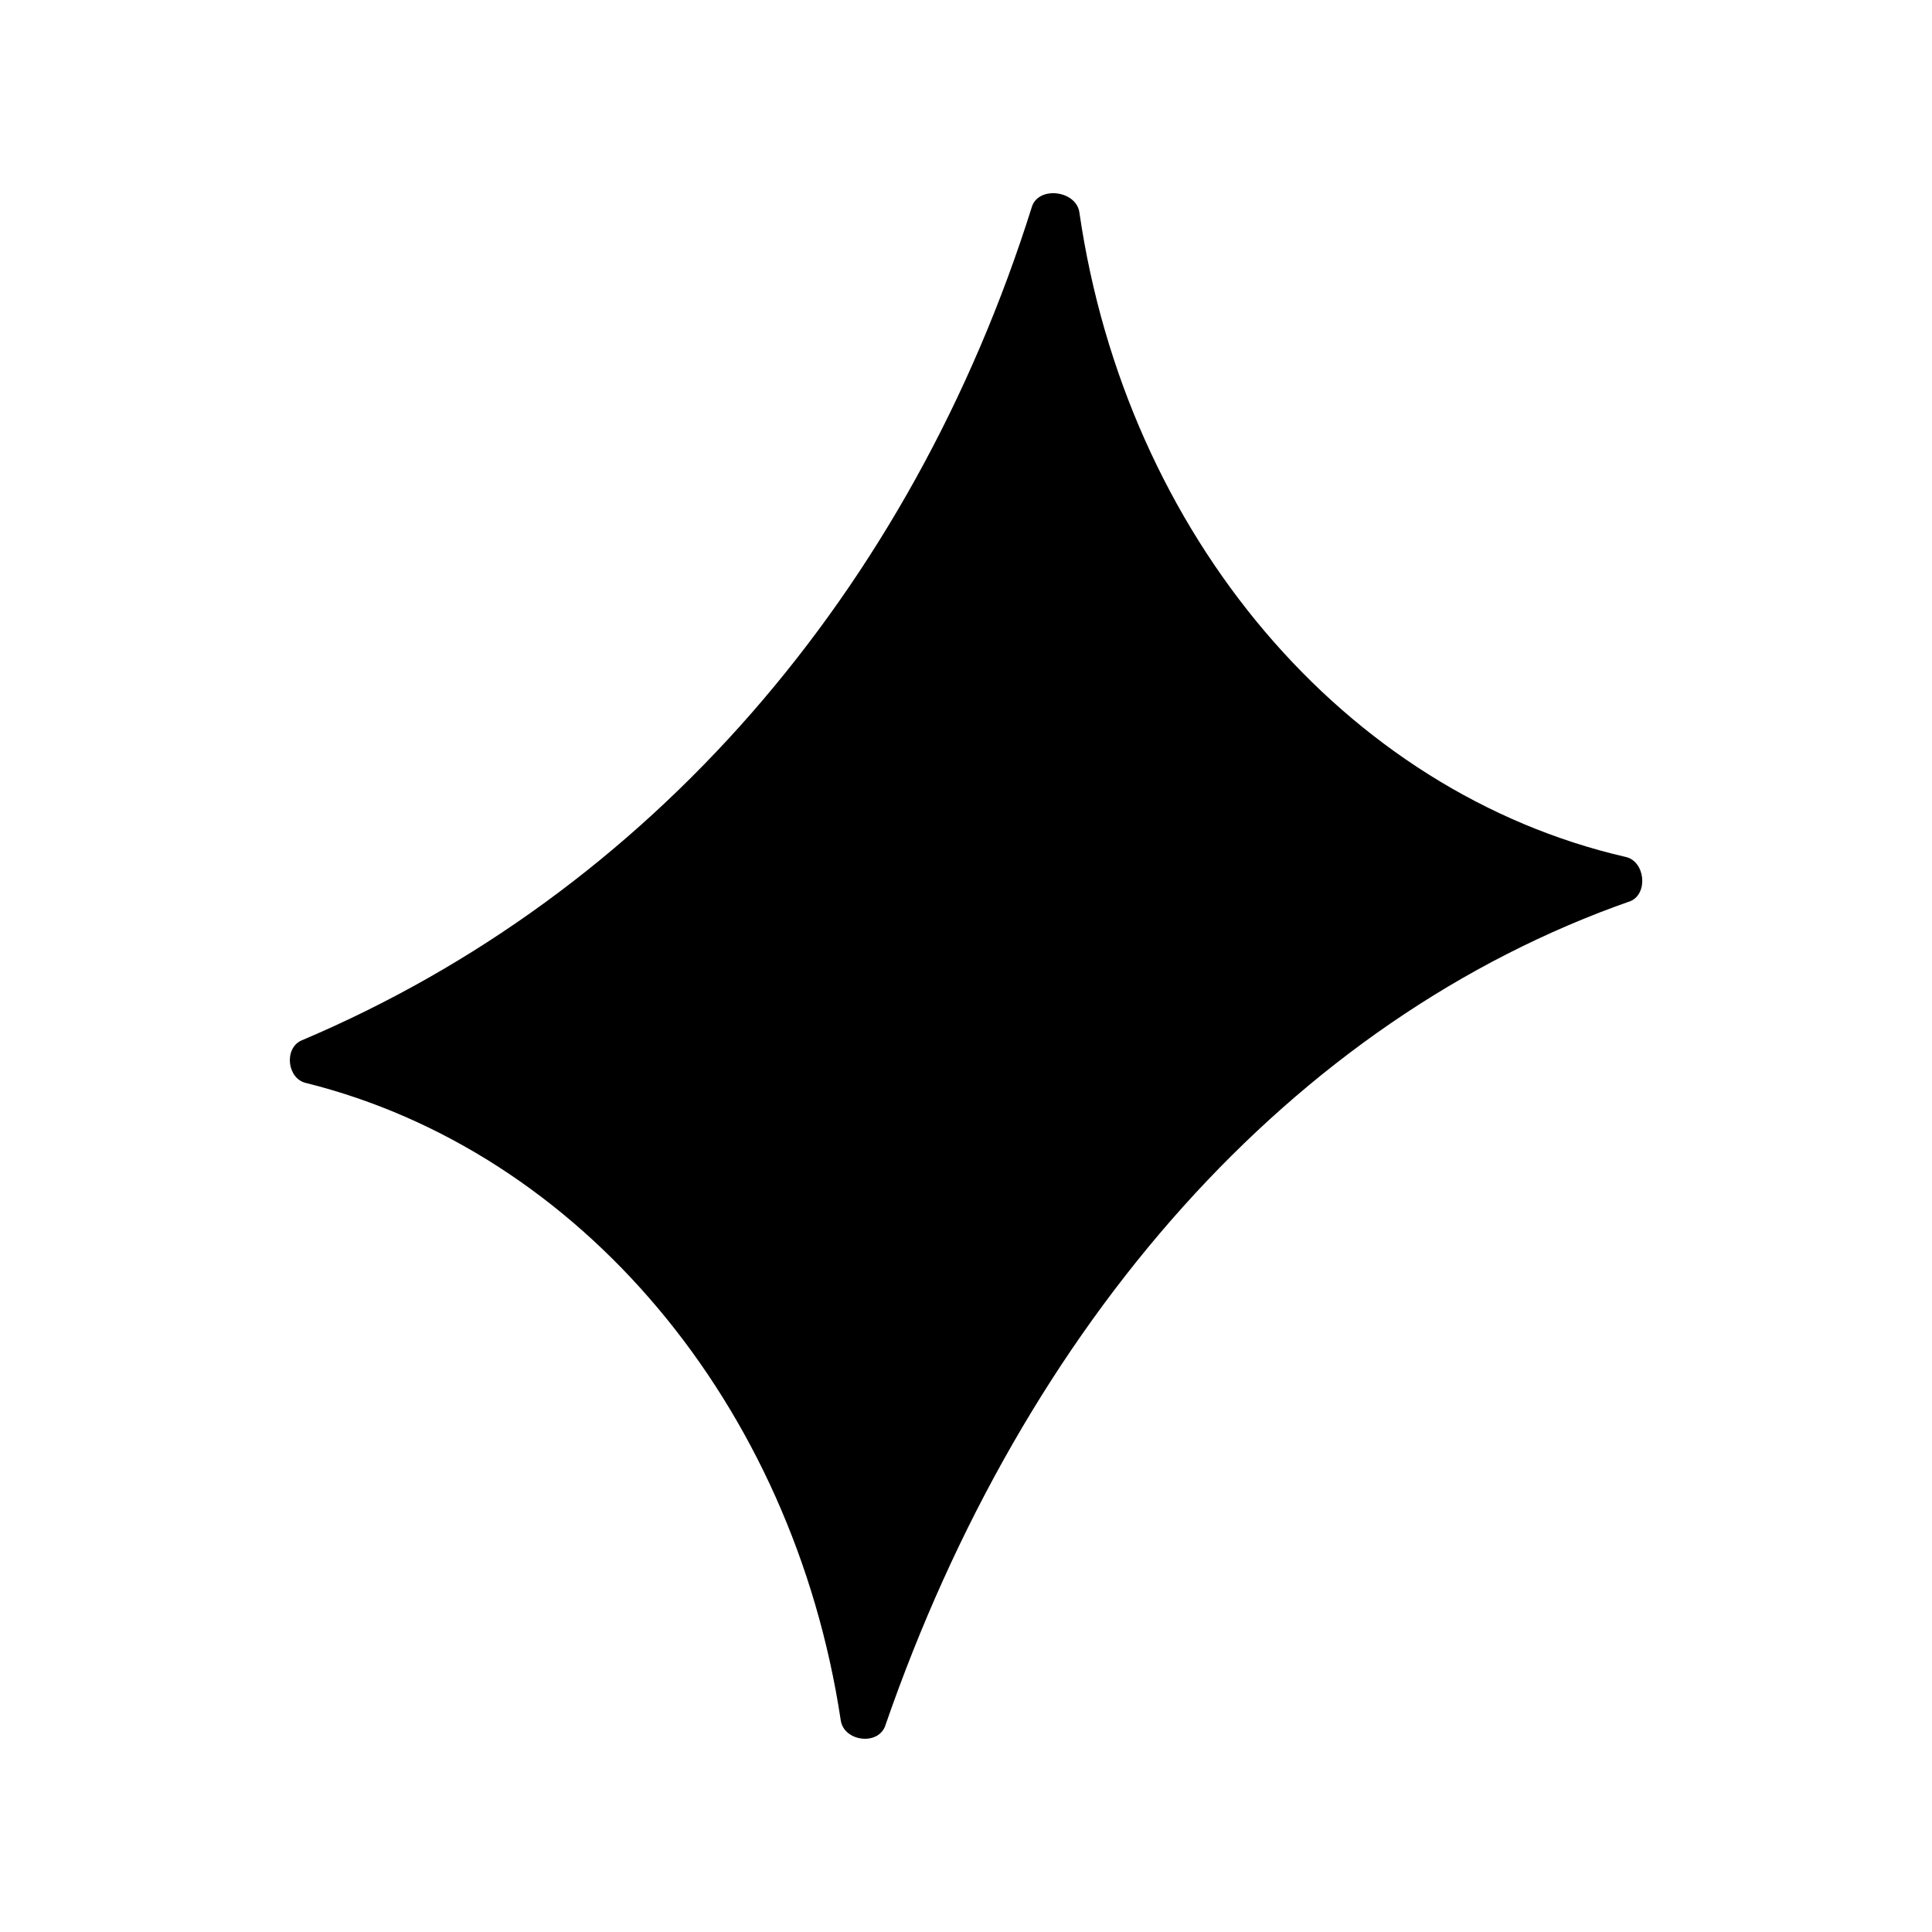
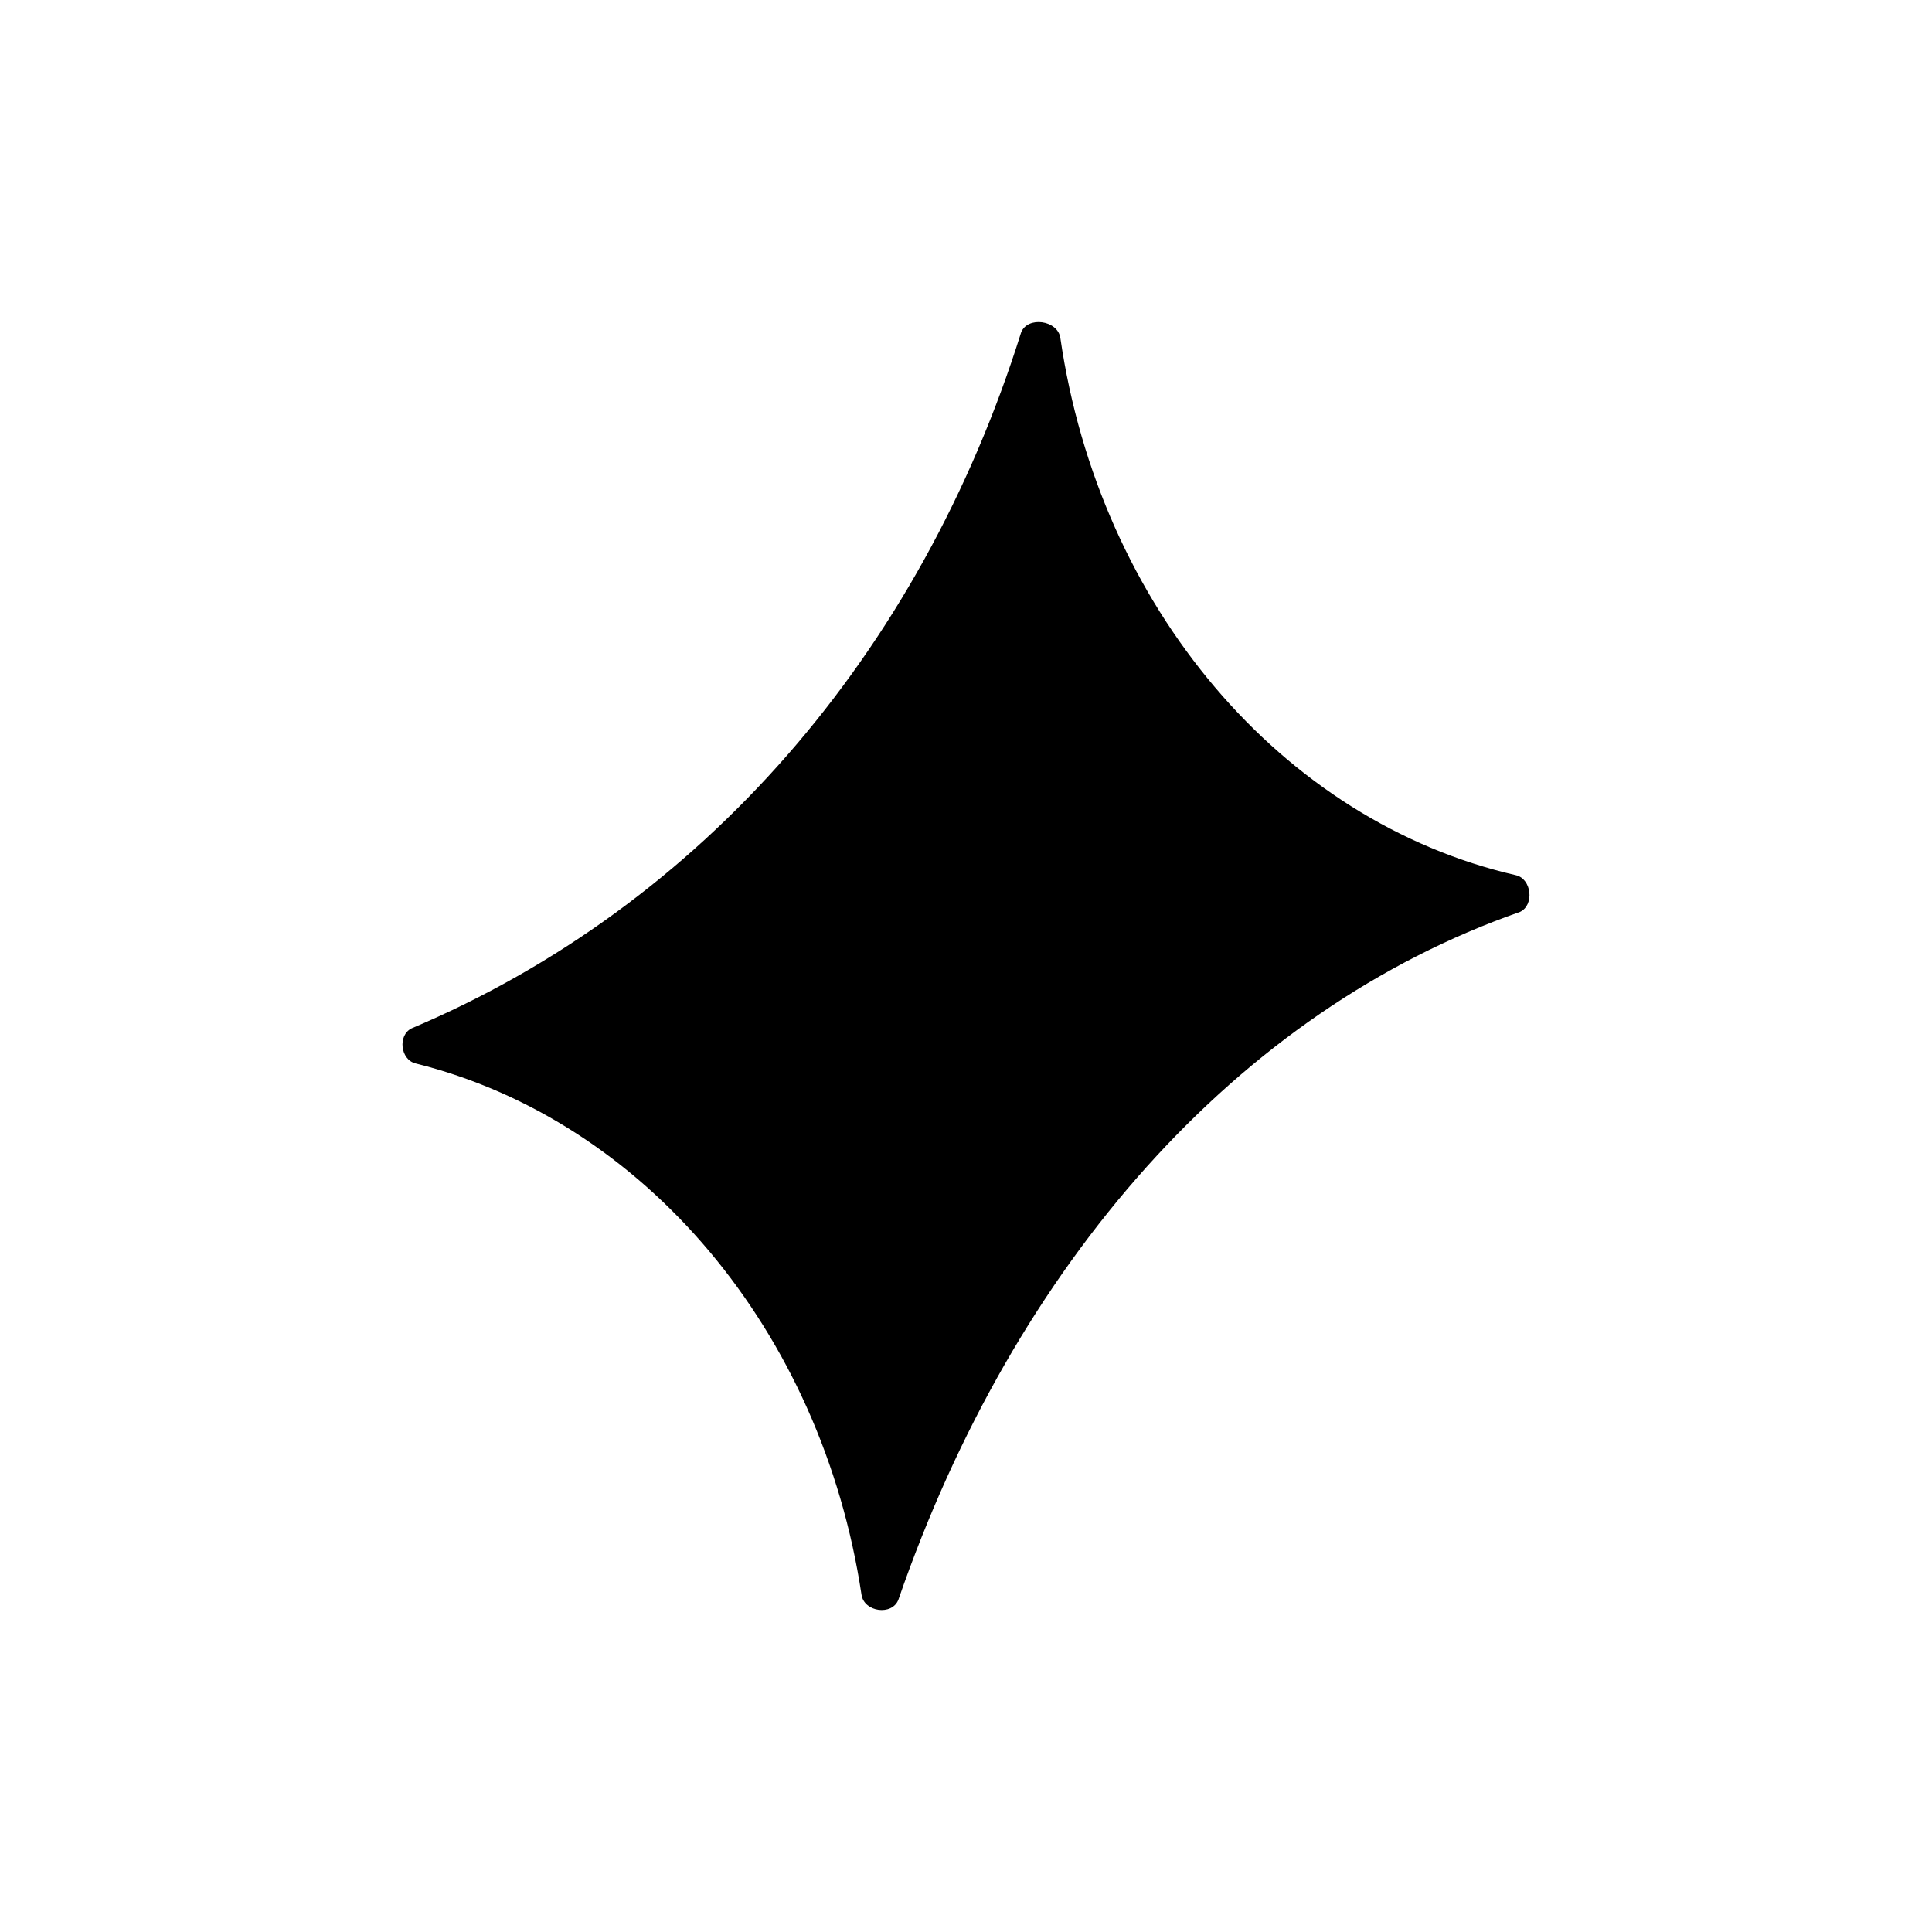
<svg xmlns="http://www.w3.org/2000/svg" width="12" height="12" viewBox="0 0 12 12" fill="none">
-   <path d="M10.13 5.596C10.239 5.545 10.216 5.35 10.099 5.323C8.354 4.922 6.995 3.324 6.704 1.318C6.684 1.185 6.458 1.154 6.411 1.279C5.659 3.675 4.033 5.55 1.869 6.464C1.763 6.516 1.785 6.698 1.898 6.726C3.602 7.149 4.925 8.719 5.222 10.685C5.241 10.815 5.449 10.844 5.497 10.723C6.363 8.216 8.022 6.333 10.13 5.596Z" fill="black" />
+   <path d="M9.441 5.664C9.532 5.621 9.513 5.458 9.415 5.436C7.961 5.102 6.829 3.77 6.586 2.099C6.57 1.988 6.381 1.962 6.342 2.066C5.716 4.062 4.36 5.625 2.557 6.387C2.469 6.43 2.487 6.582 2.581 6.605C4.002 6.958 5.104 8.266 5.351 9.905C5.367 10.013 5.541 10.037 5.58 9.936C6.302 7.847 7.685 6.278 9.441 5.664Z" fill="black" />
</svg>
